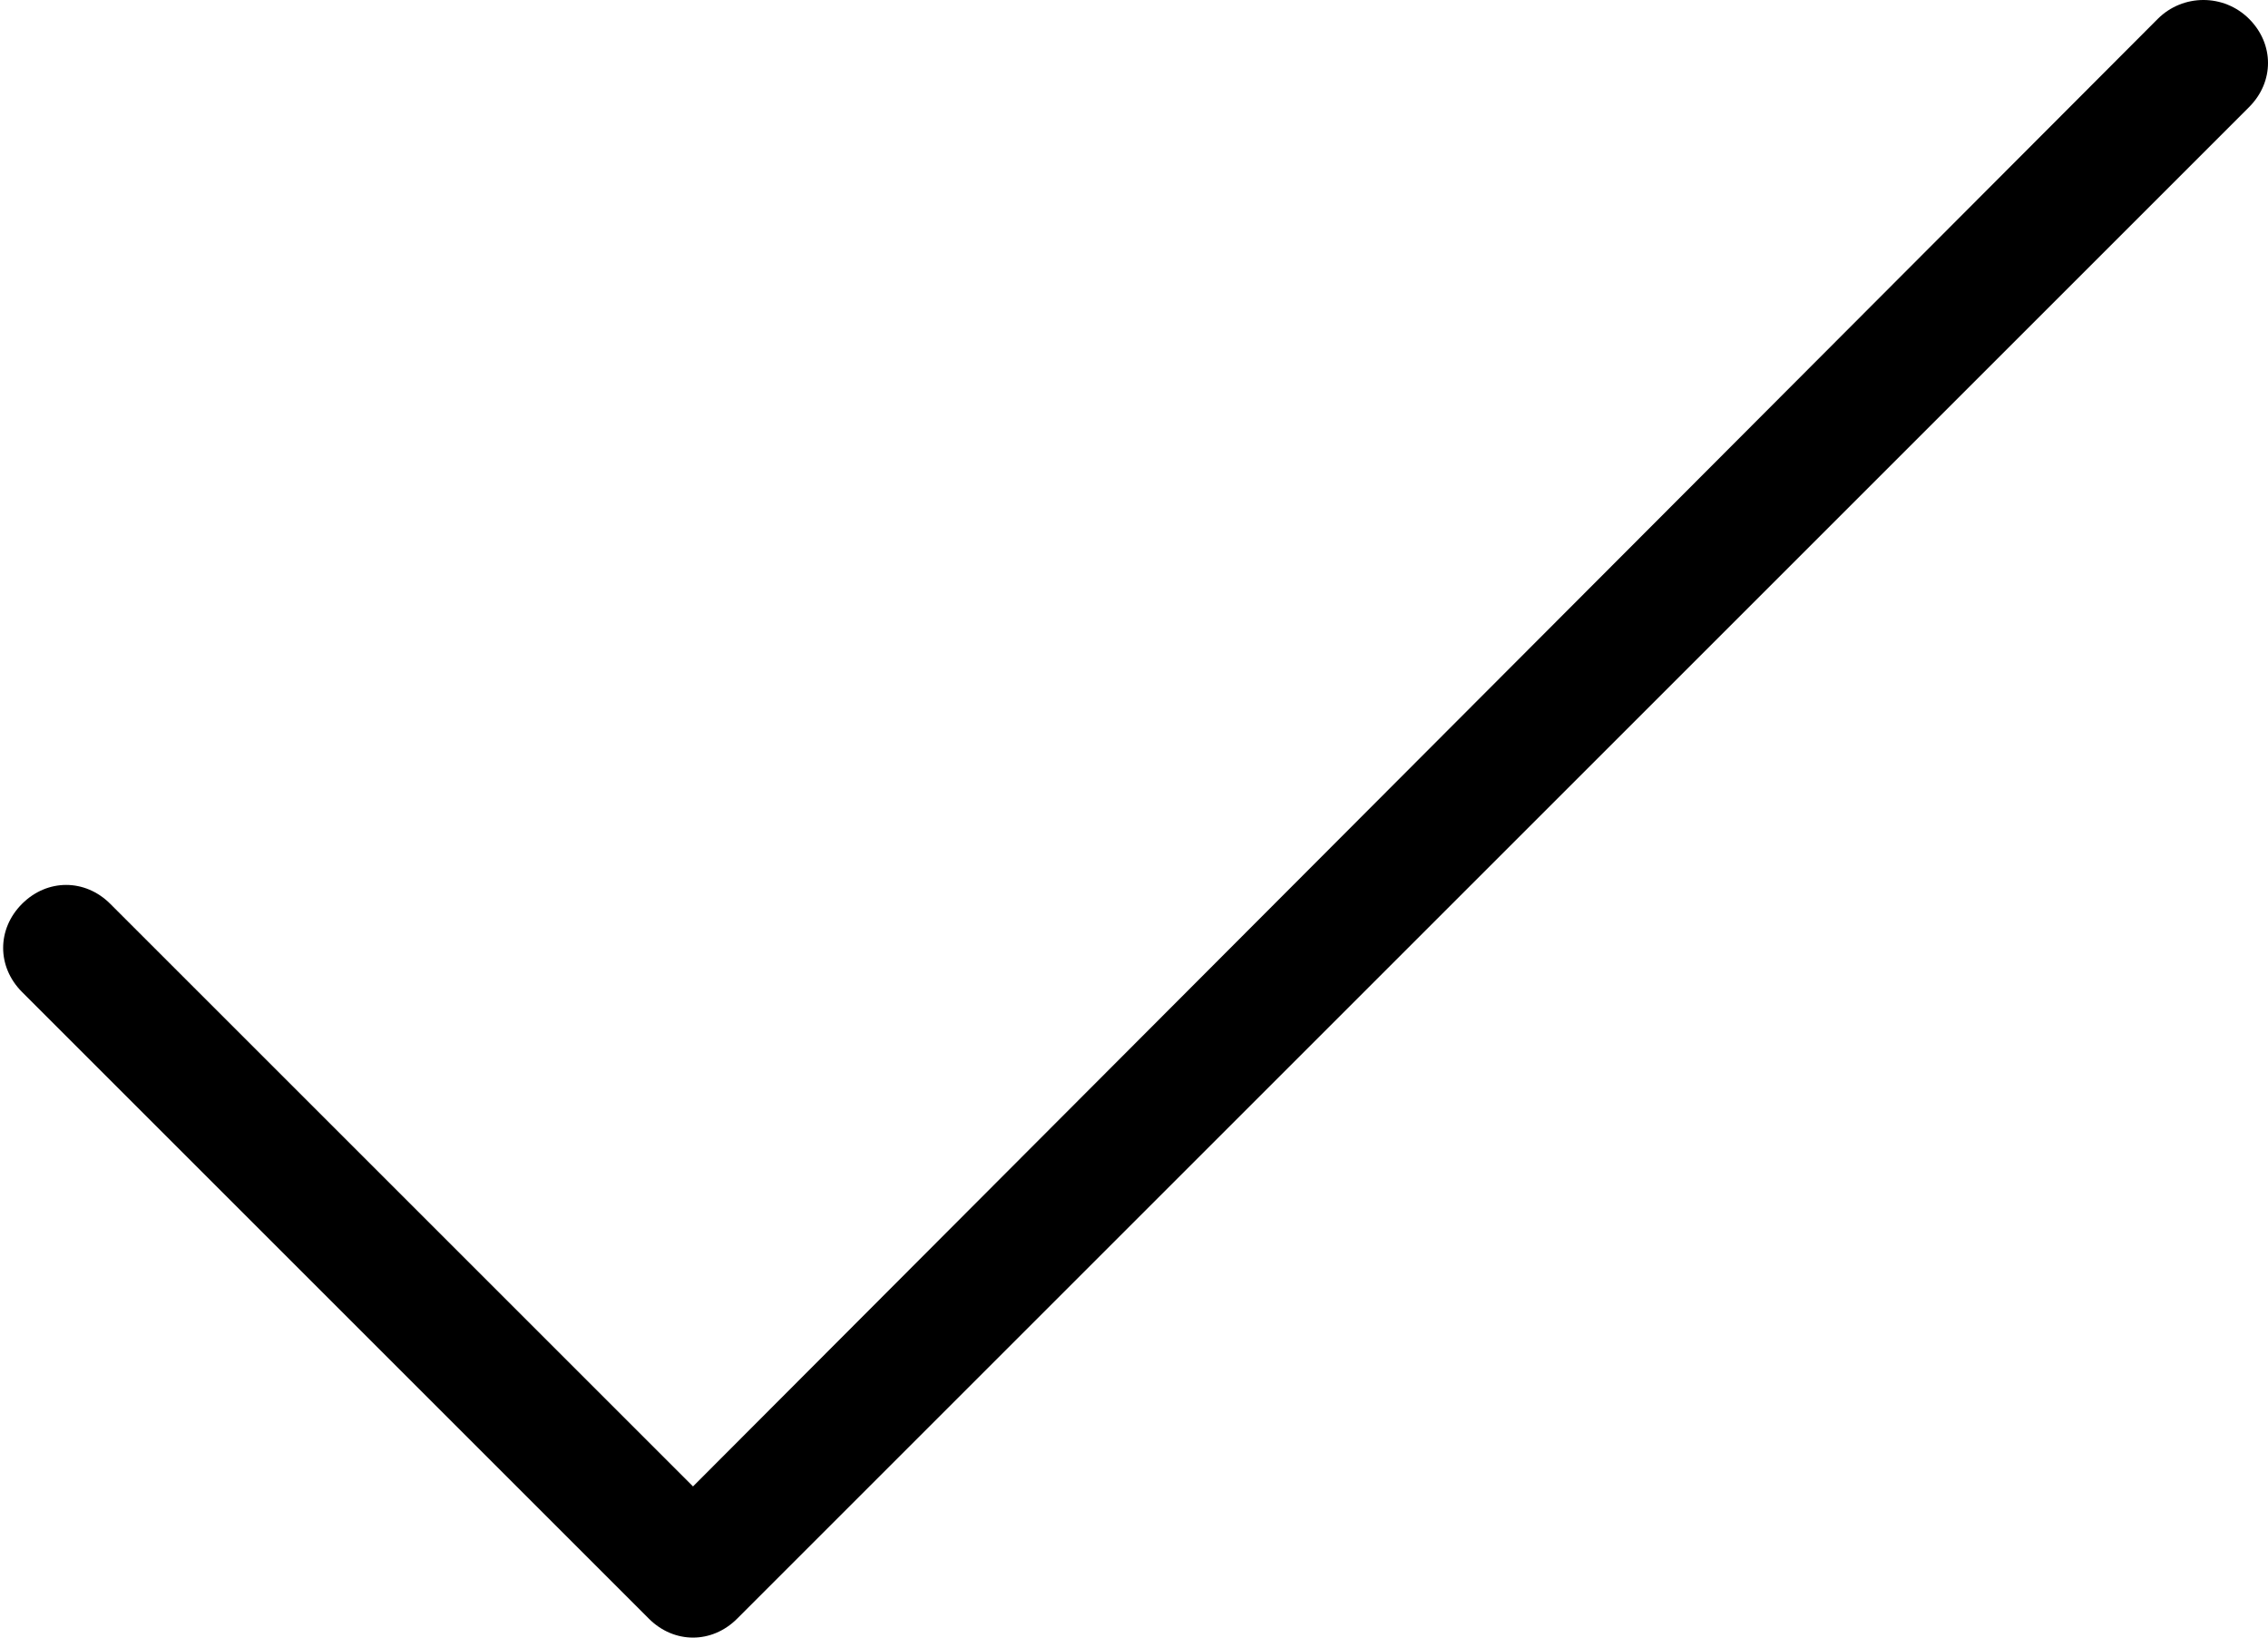
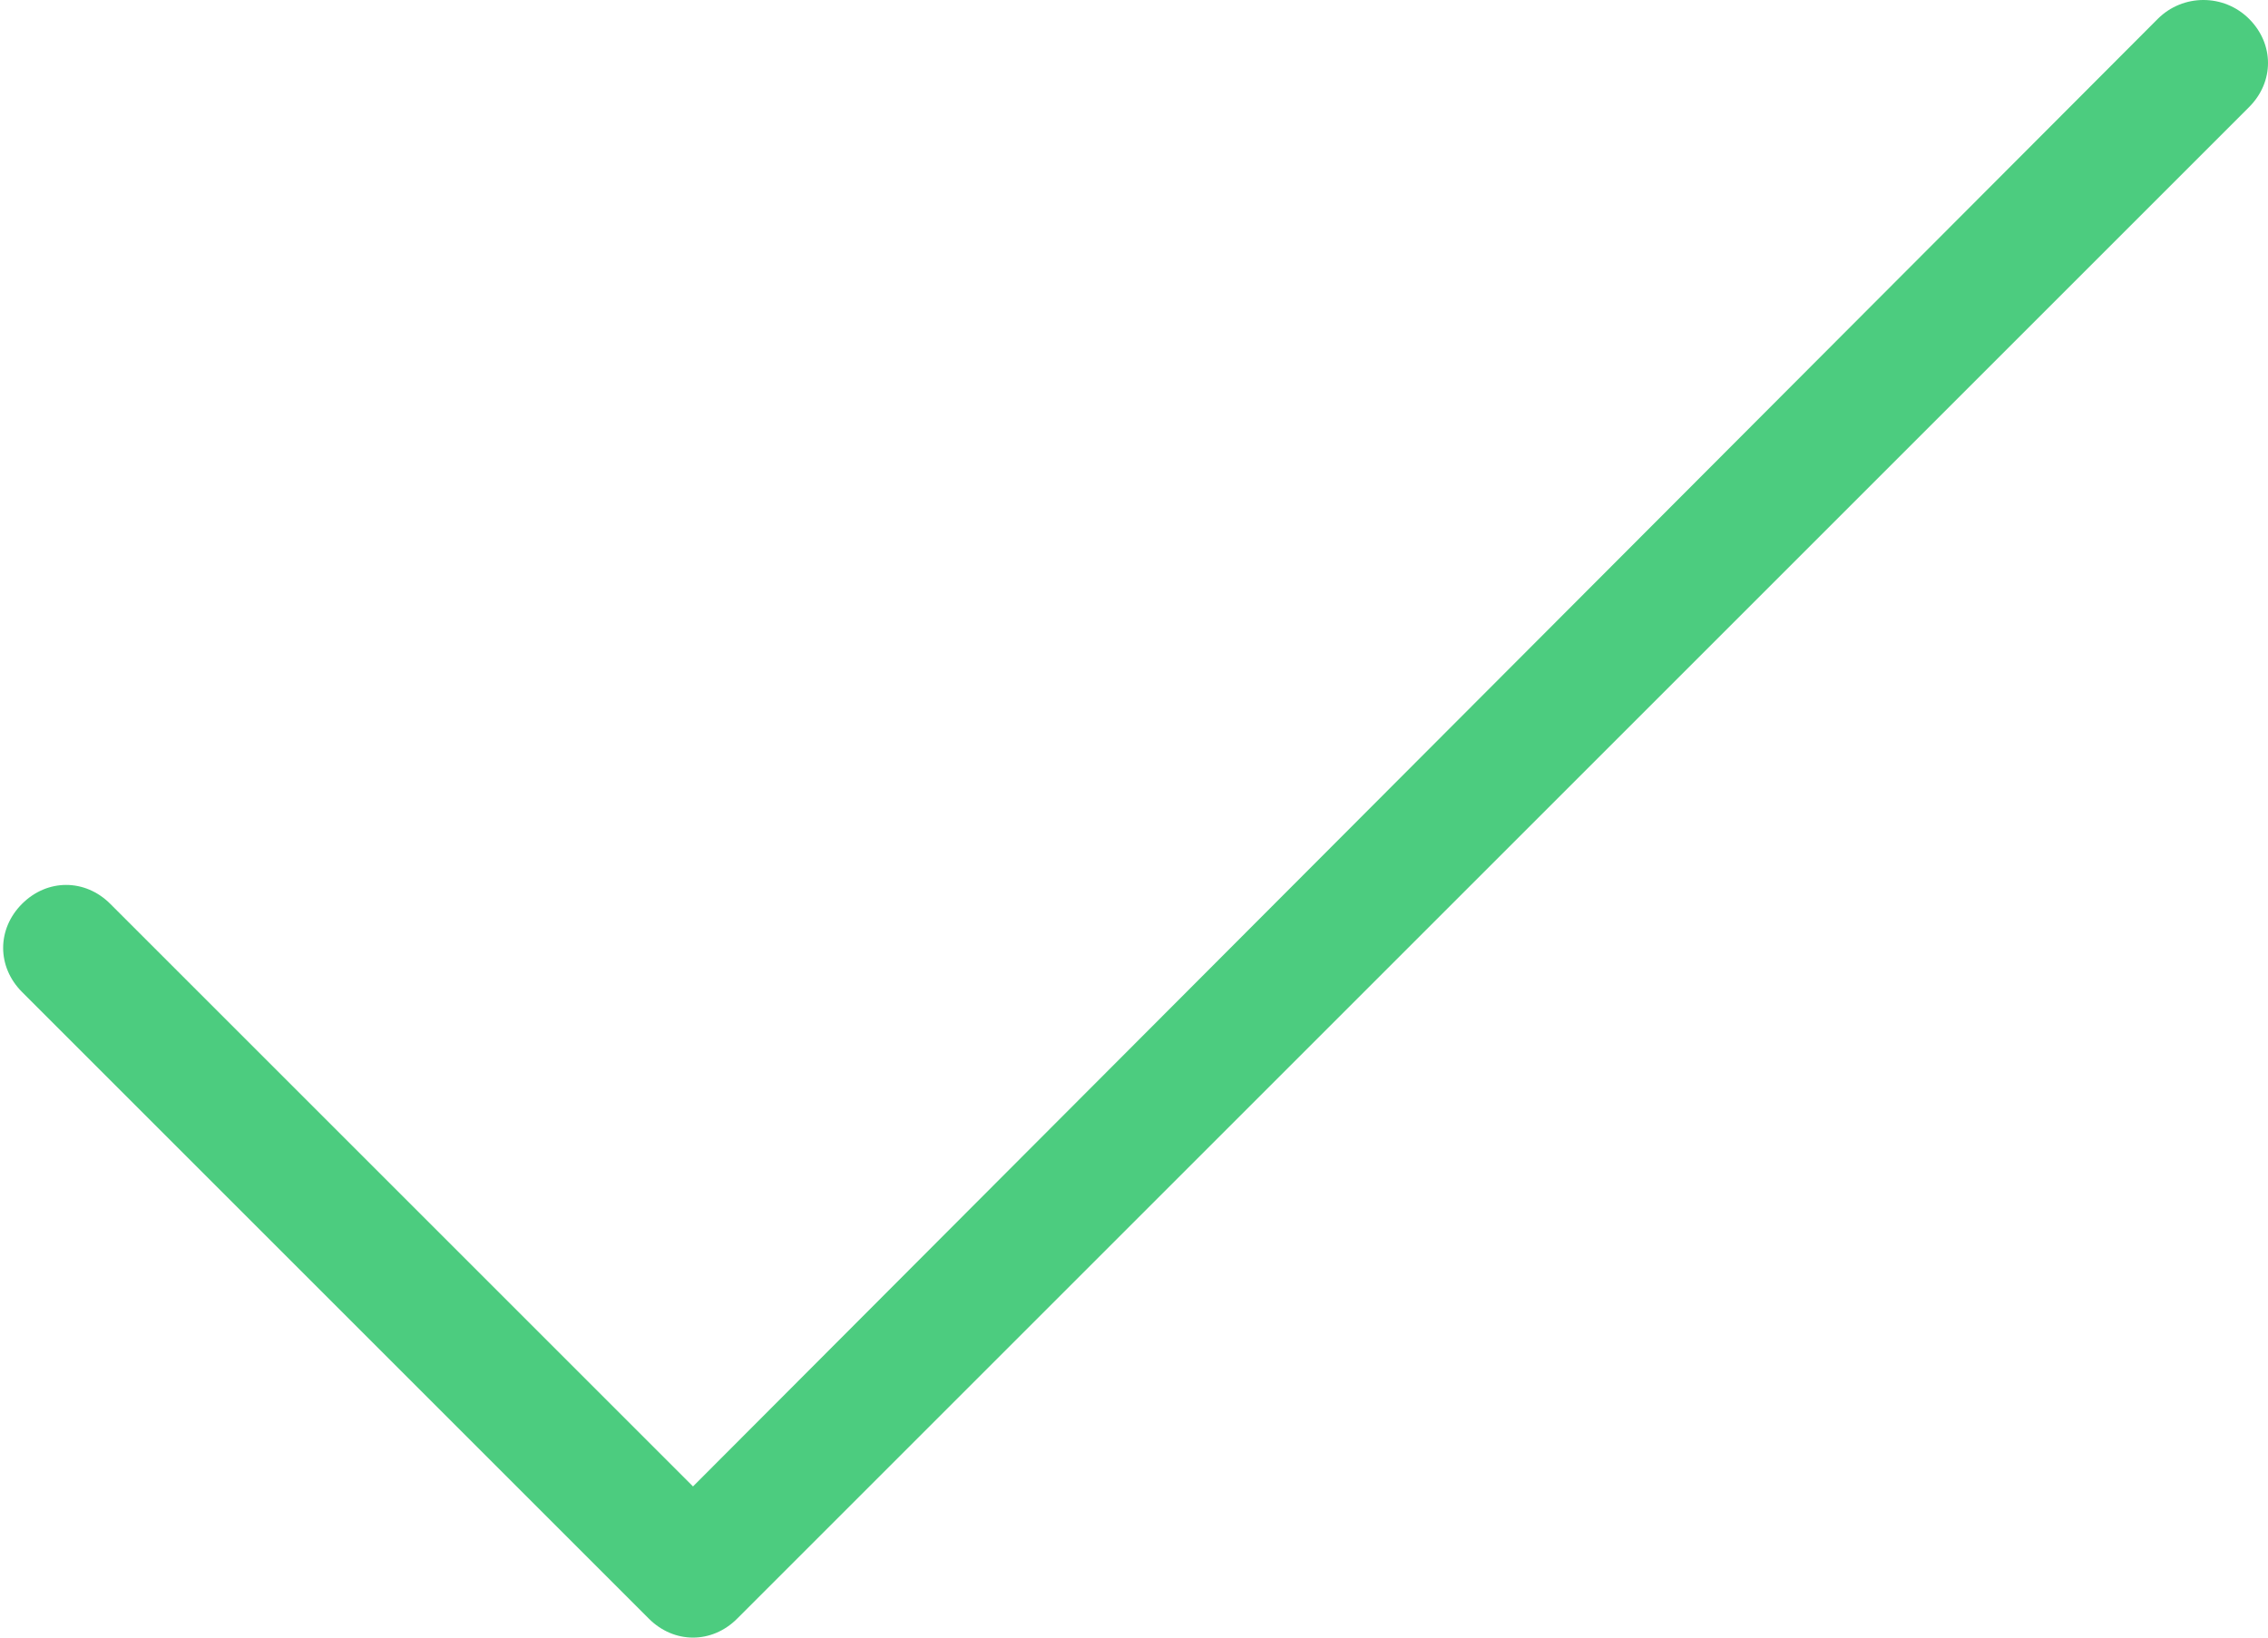
<svg xmlns="http://www.w3.org/2000/svg" width="72px" height="52px" viewBox="0 0 72 52" version="1.1">
  <defs />
  <g id="Page-1" stroke="none" stroke-width="1" fill="none" fill-rule="evenodd">
-     <g id="check" fill="#000000" fill-rule="nonzero">
+     <g id="check" fill="#4CCC7F" fill-rule="nonzero">
      <path d="M68.5,0.6 L22,47.2 L3.5,28.7 C2.7,27.9 1.5,27.9 0.7,28.7 C-0.1,29.5 -0.1,30.7 0.7,31.5 L20.6,51.4 C21,51.8 21.5,52 22,52 C22.5,52 23,51.8 23.4,51.4 L71.4,3.4 C72.2,2.6 72.2,1.4 71.4,0.6 C70.6,-0.2 69.3,-0.2 68.5,0.6 Z" id="Shape" />
    </g>
  </g>
</svg>
